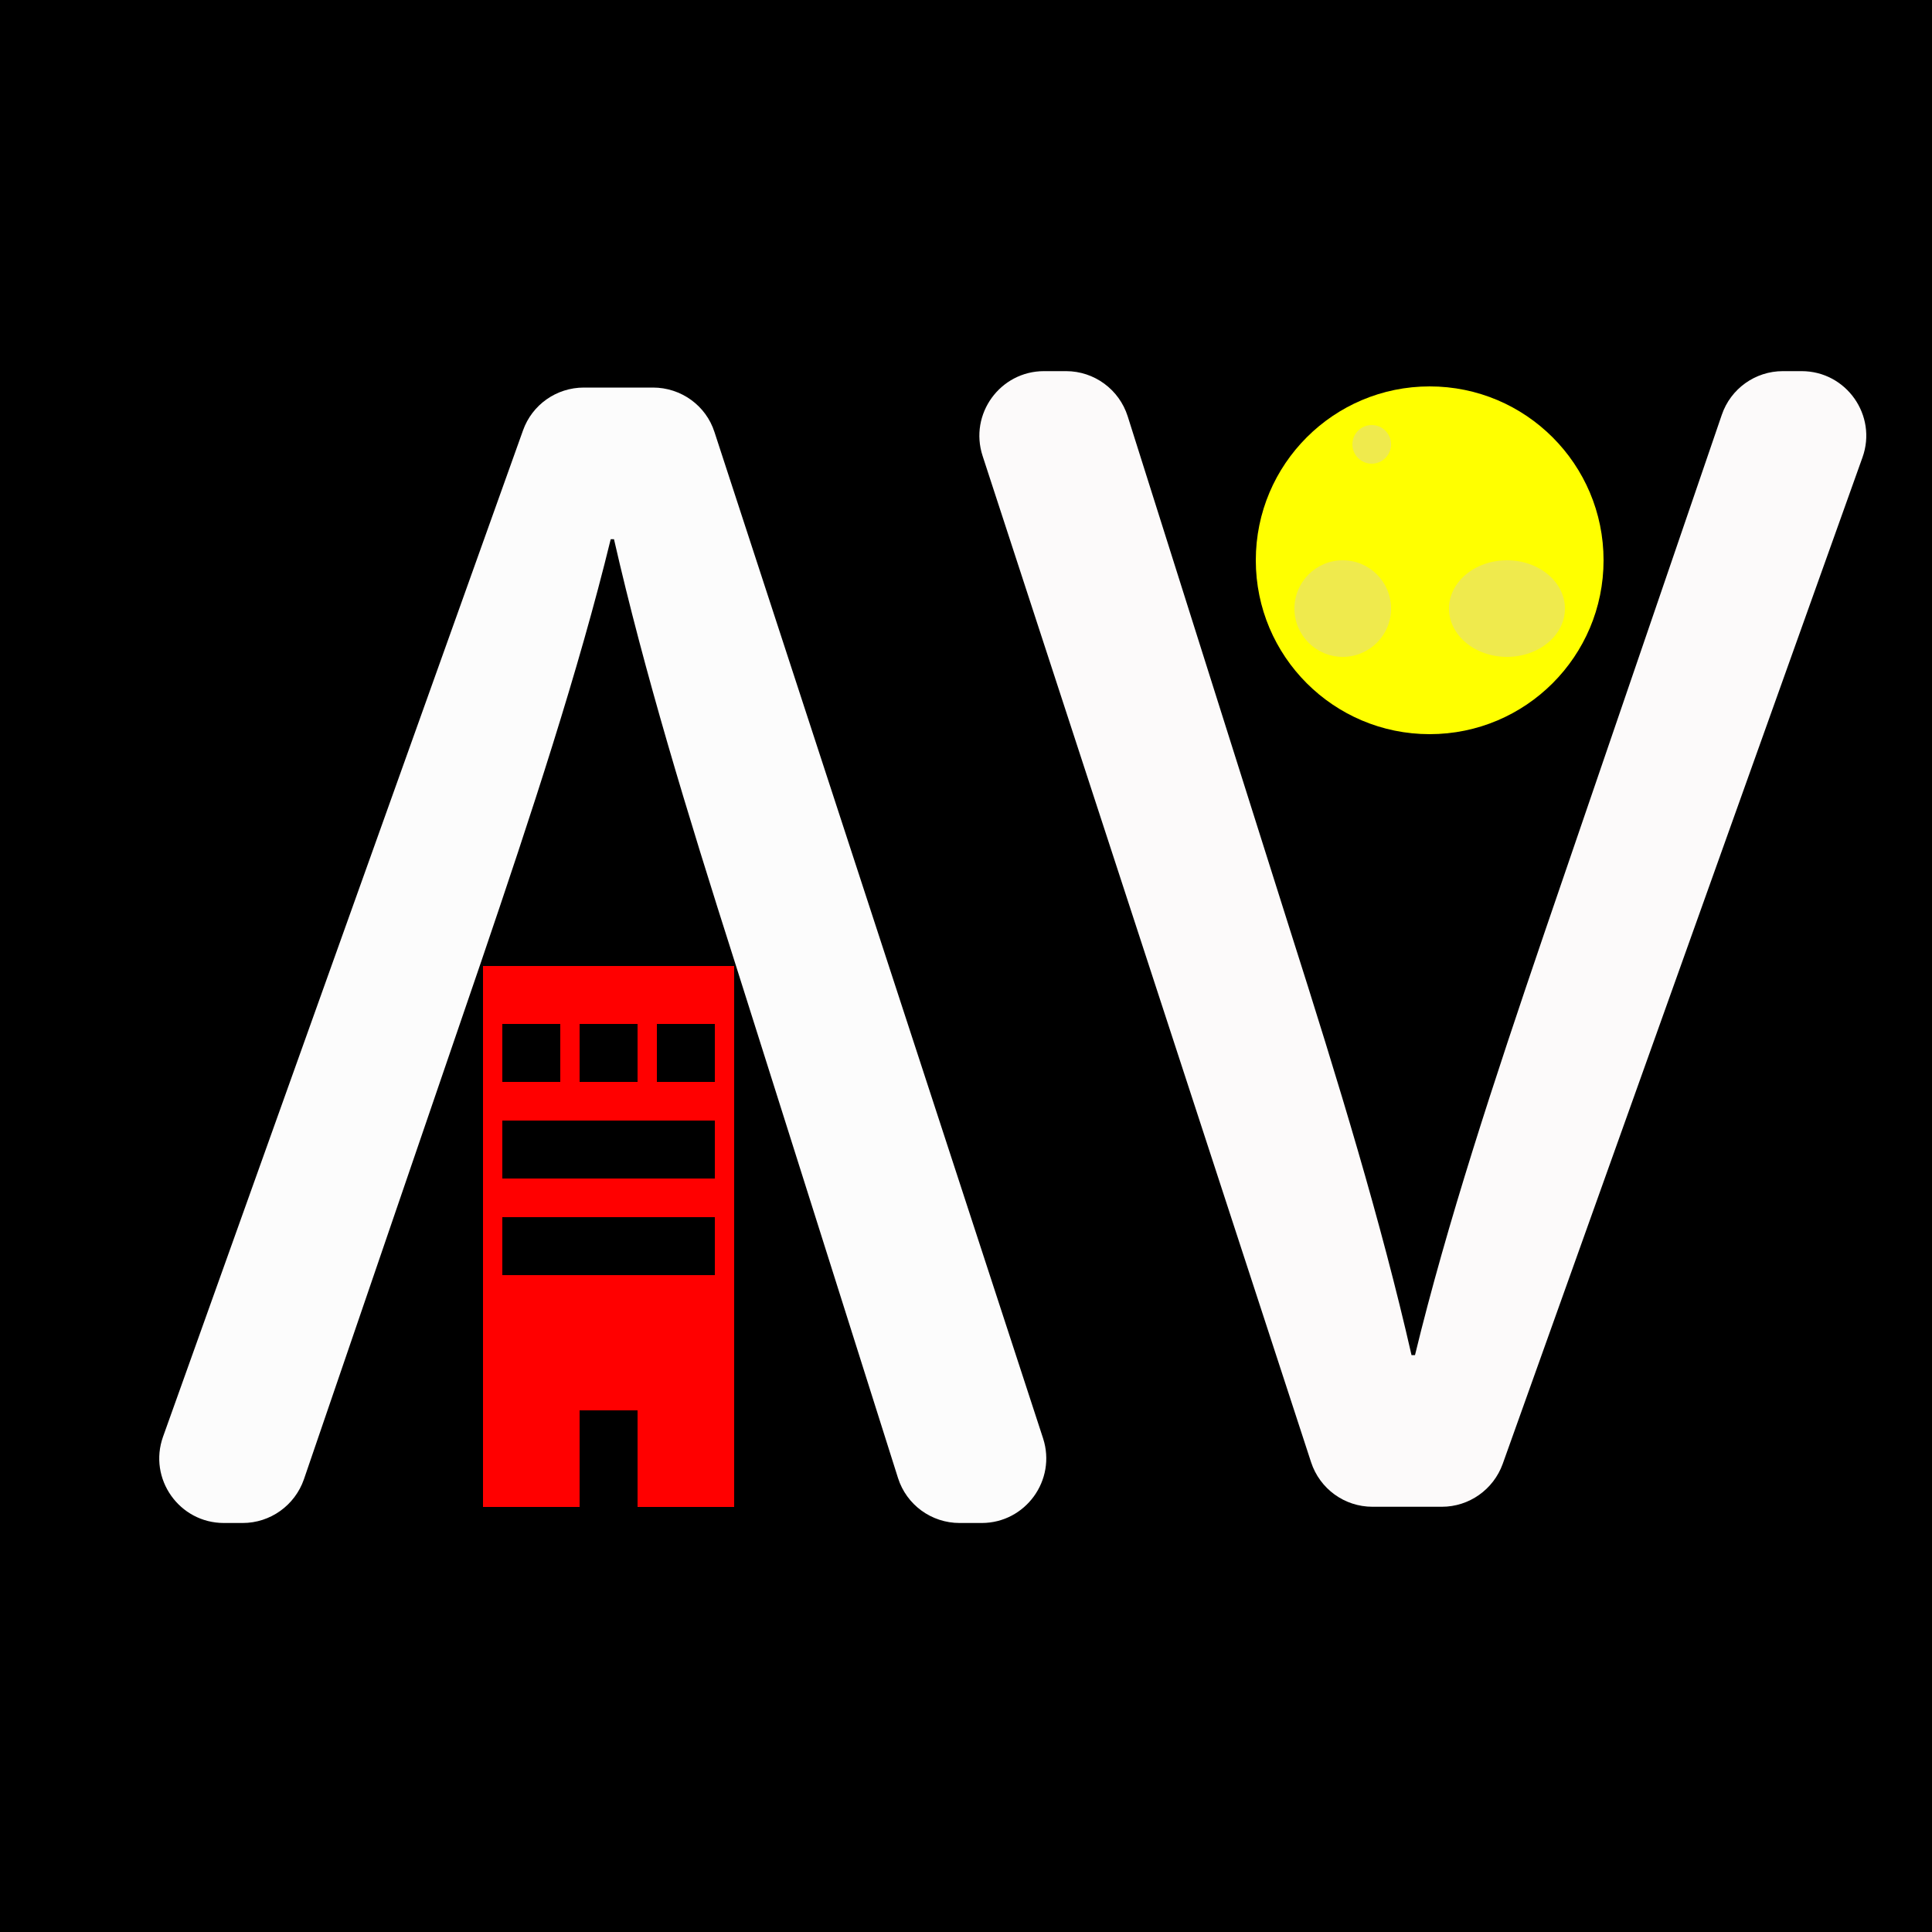
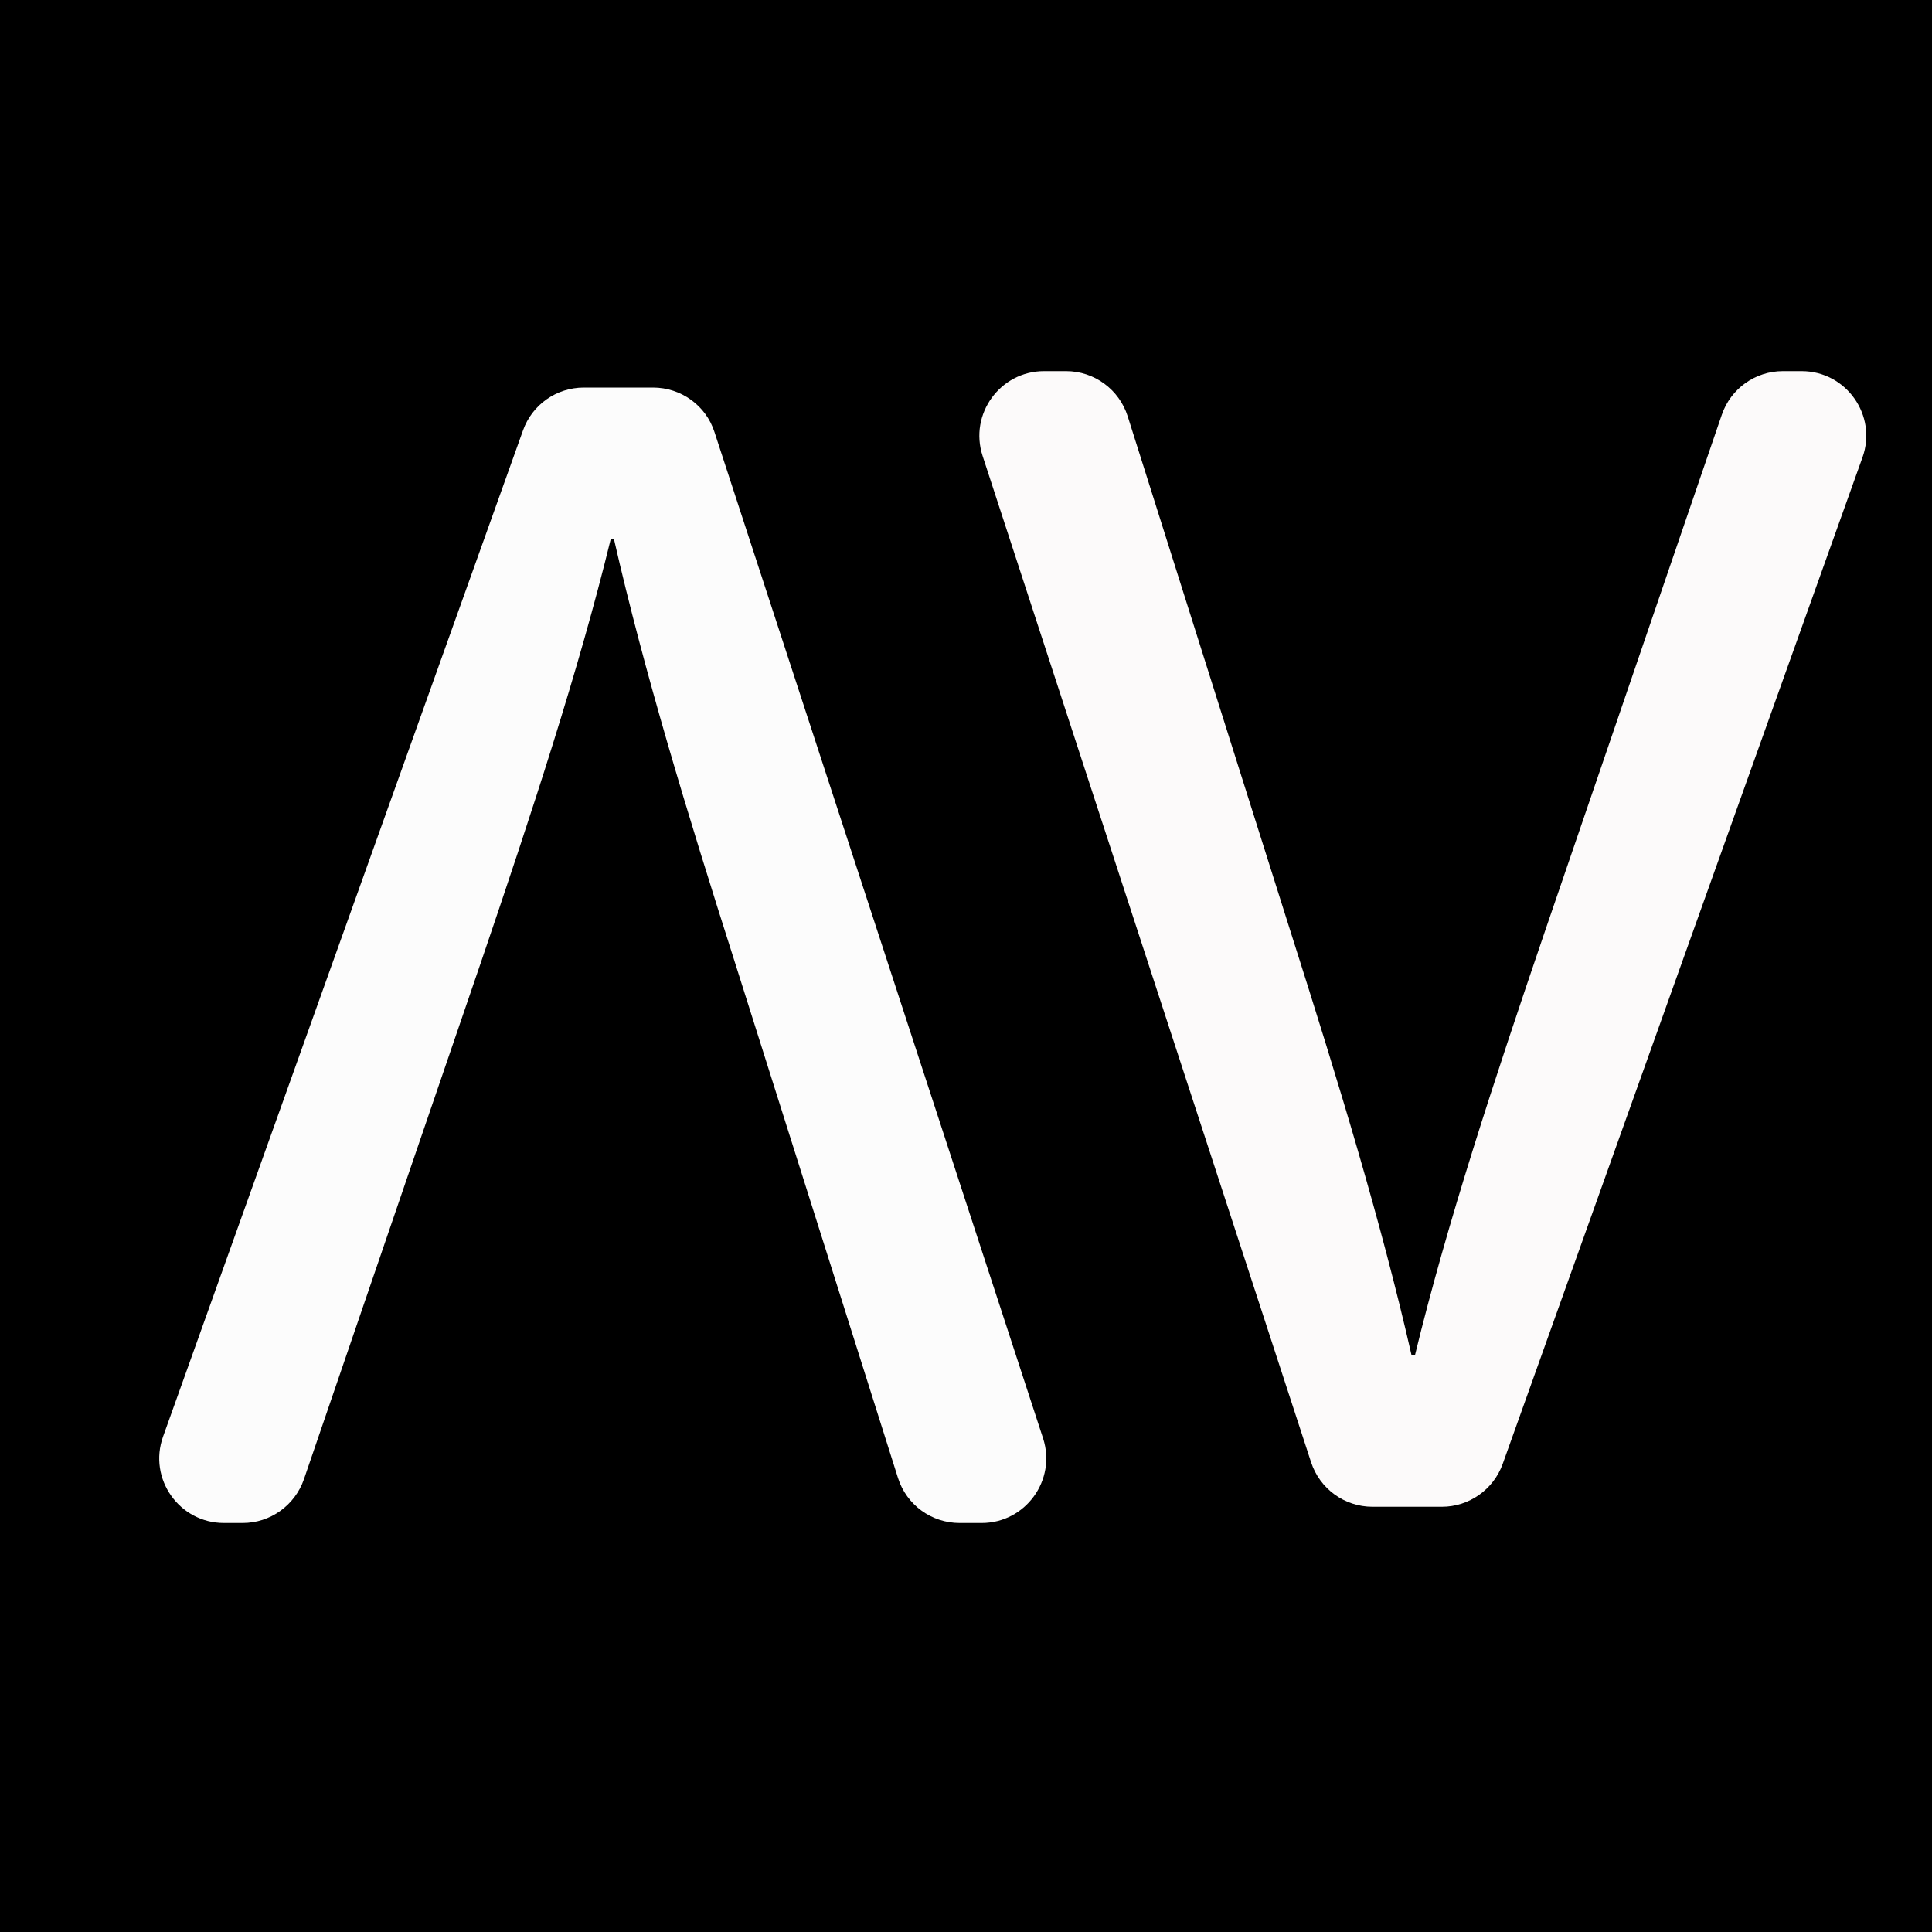
<svg xmlns="http://www.w3.org/2000/svg" version="1.1" id="Слой_1" x="0px" y="0px" viewBox="0 0 100 100" style="enable-background:new 0 0 100 100;" xml:space="preserve">
  <style type="text/css">
	.st0{fill:#FCFAFA;}
	.st1{fill:#FCFCFC;}
- 	.st2{fill:#FF0000;}
- 	.st3{fill:#FFFF00;}
- 	.st4{fill:#EFEA4D;}
</style>
  <rect width="100" height="100" />
  <g>
    <g id="XMLID_00000065763212715424454330000003712318647785346205_">
      <g>
        <path class="st0" d="M93.25,19.21c2.32,0,3.93,2.3,3.15,4.47L77.78,75.77c-0.48,1.33-1.74,2.22-3.15,2.22h-3.59     c-1.45,0-2.73-0.93-3.18-2.31l-17-52.08c-0.71-2.17,0.91-4.39,3.18-4.39h1.14c1.46,0,2.75,0.95,3.19,2.34l8.41,26.61     c2.53,7.94,4.71,15.09,6.28,21.98h0.18c1.65-6.8,4.09-14.21,6.71-21.89l9.17-26.78c0.46-1.35,1.73-2.26,3.16-2.26H93.25z" />
      </g>
      <g>
		</g>
    </g>
  </g>
  <path d="M28,23" />
  <g>
    <g id="XMLID_00000018957461612382110070000001338289483878235017_">
      <g>
        <path class="st1" d="M53.99,74.45c0.7,2.16-0.91,4.38-3.18,4.38h-1.14c-1.46,0-2.75-0.94-3.19-2.33l-8.42-26.62     c-2.53-7.93-4.71-15.09-6.28-21.97h-0.17c-1.66,6.8-4.1,14.21-6.71,21.88l-9.17,26.78c-0.47,1.35-1.74,2.26-3.17,2.26h-0.97     c-2.31,0-3.93-2.29-3.15-4.47l18.63-52.08c0.47-1.33,1.73-2.22,3.15-2.22h3.58c1.45,0,2.74,0.93,3.18,2.3L53.99,74.45z" />
      </g>
      <g>
		</g>
    </g>
  </g>
-   <rect x="25" y="50" class="st2" width="13" height="28" />
-   <rect x="26" y="53" width="3" height="3" />
-   <rect x="34" y="53" width="3" height="3" />
-   <rect x="30" y="53" width="3" height="3" />
-   <rect x="26" y="58" width="11" height="3" />
-   <rect x="26" y="63" width="11" height="3" />
-   <rect x="30" y="73" width="3" height="5" />
-   <circle class="st3" cx="74" cy="29" r="9" />
-   <ellipse class="st4" cx="78" cy="31.5" rx="3" ry="2.5" />
-   <circle class="st4" cx="71" cy="23" r="1" />
-   <circle class="st4" cx="69.5" cy="31.5" r="2.5" />
</svg>
